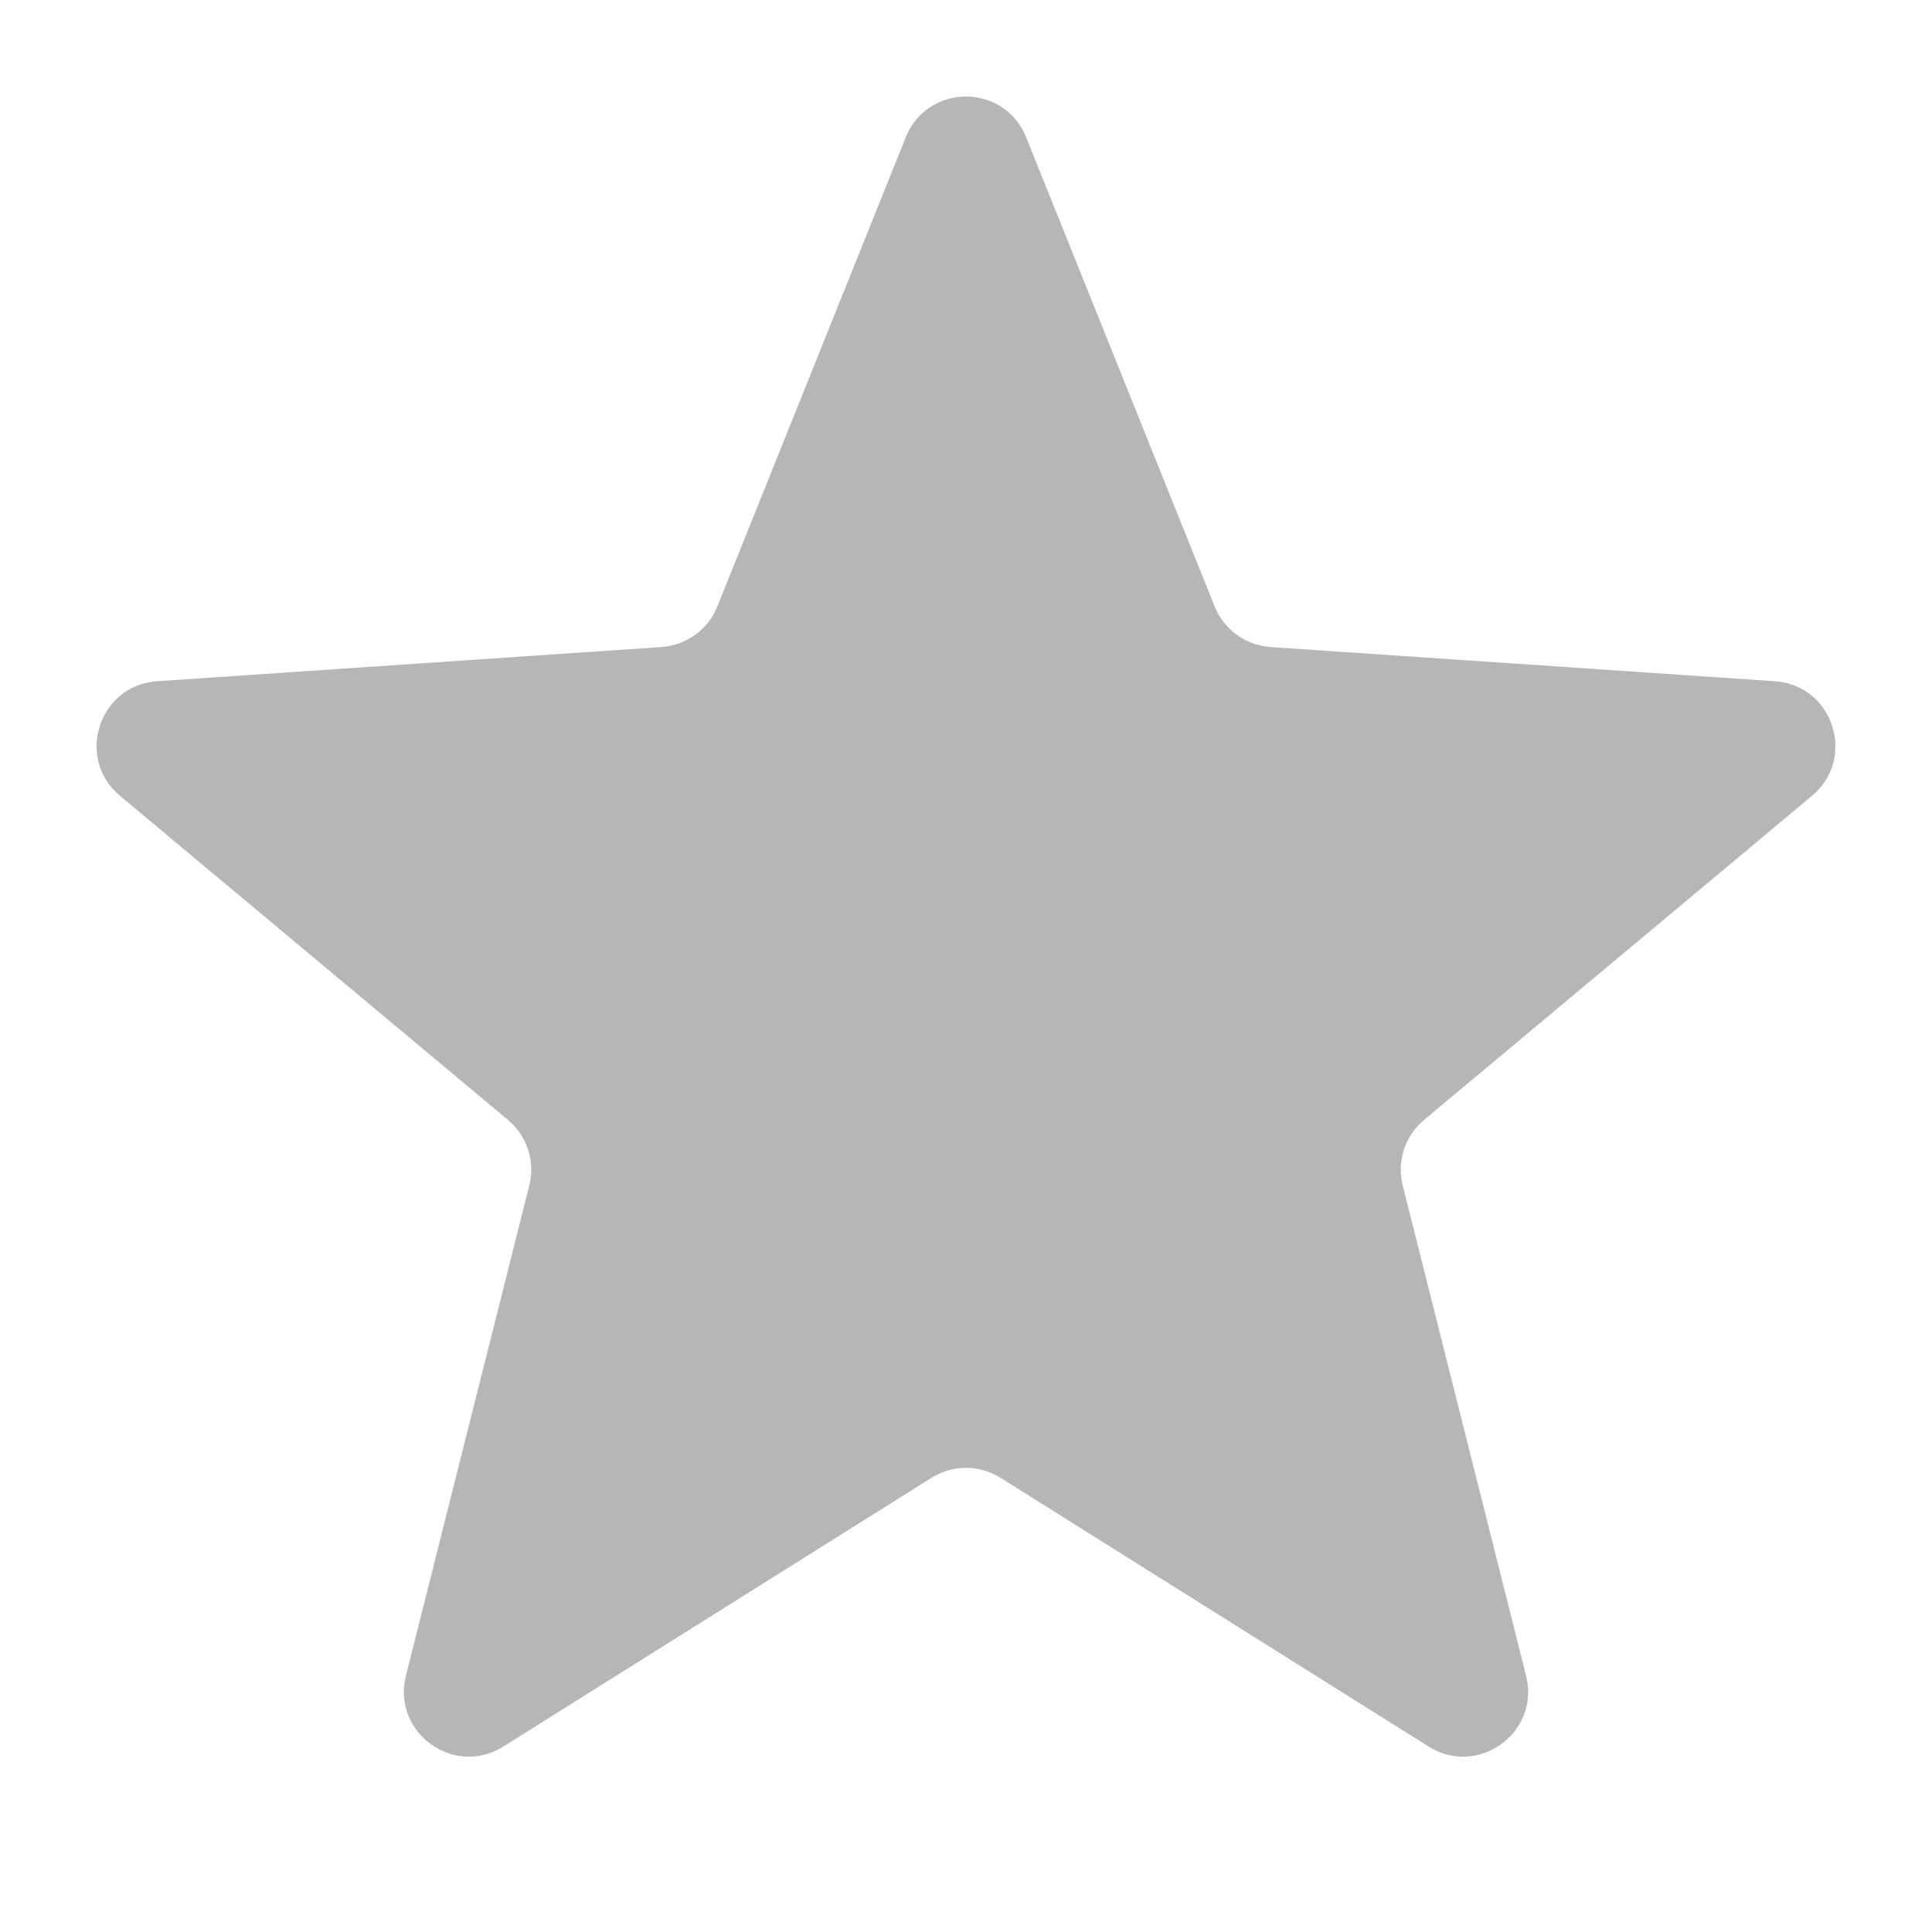
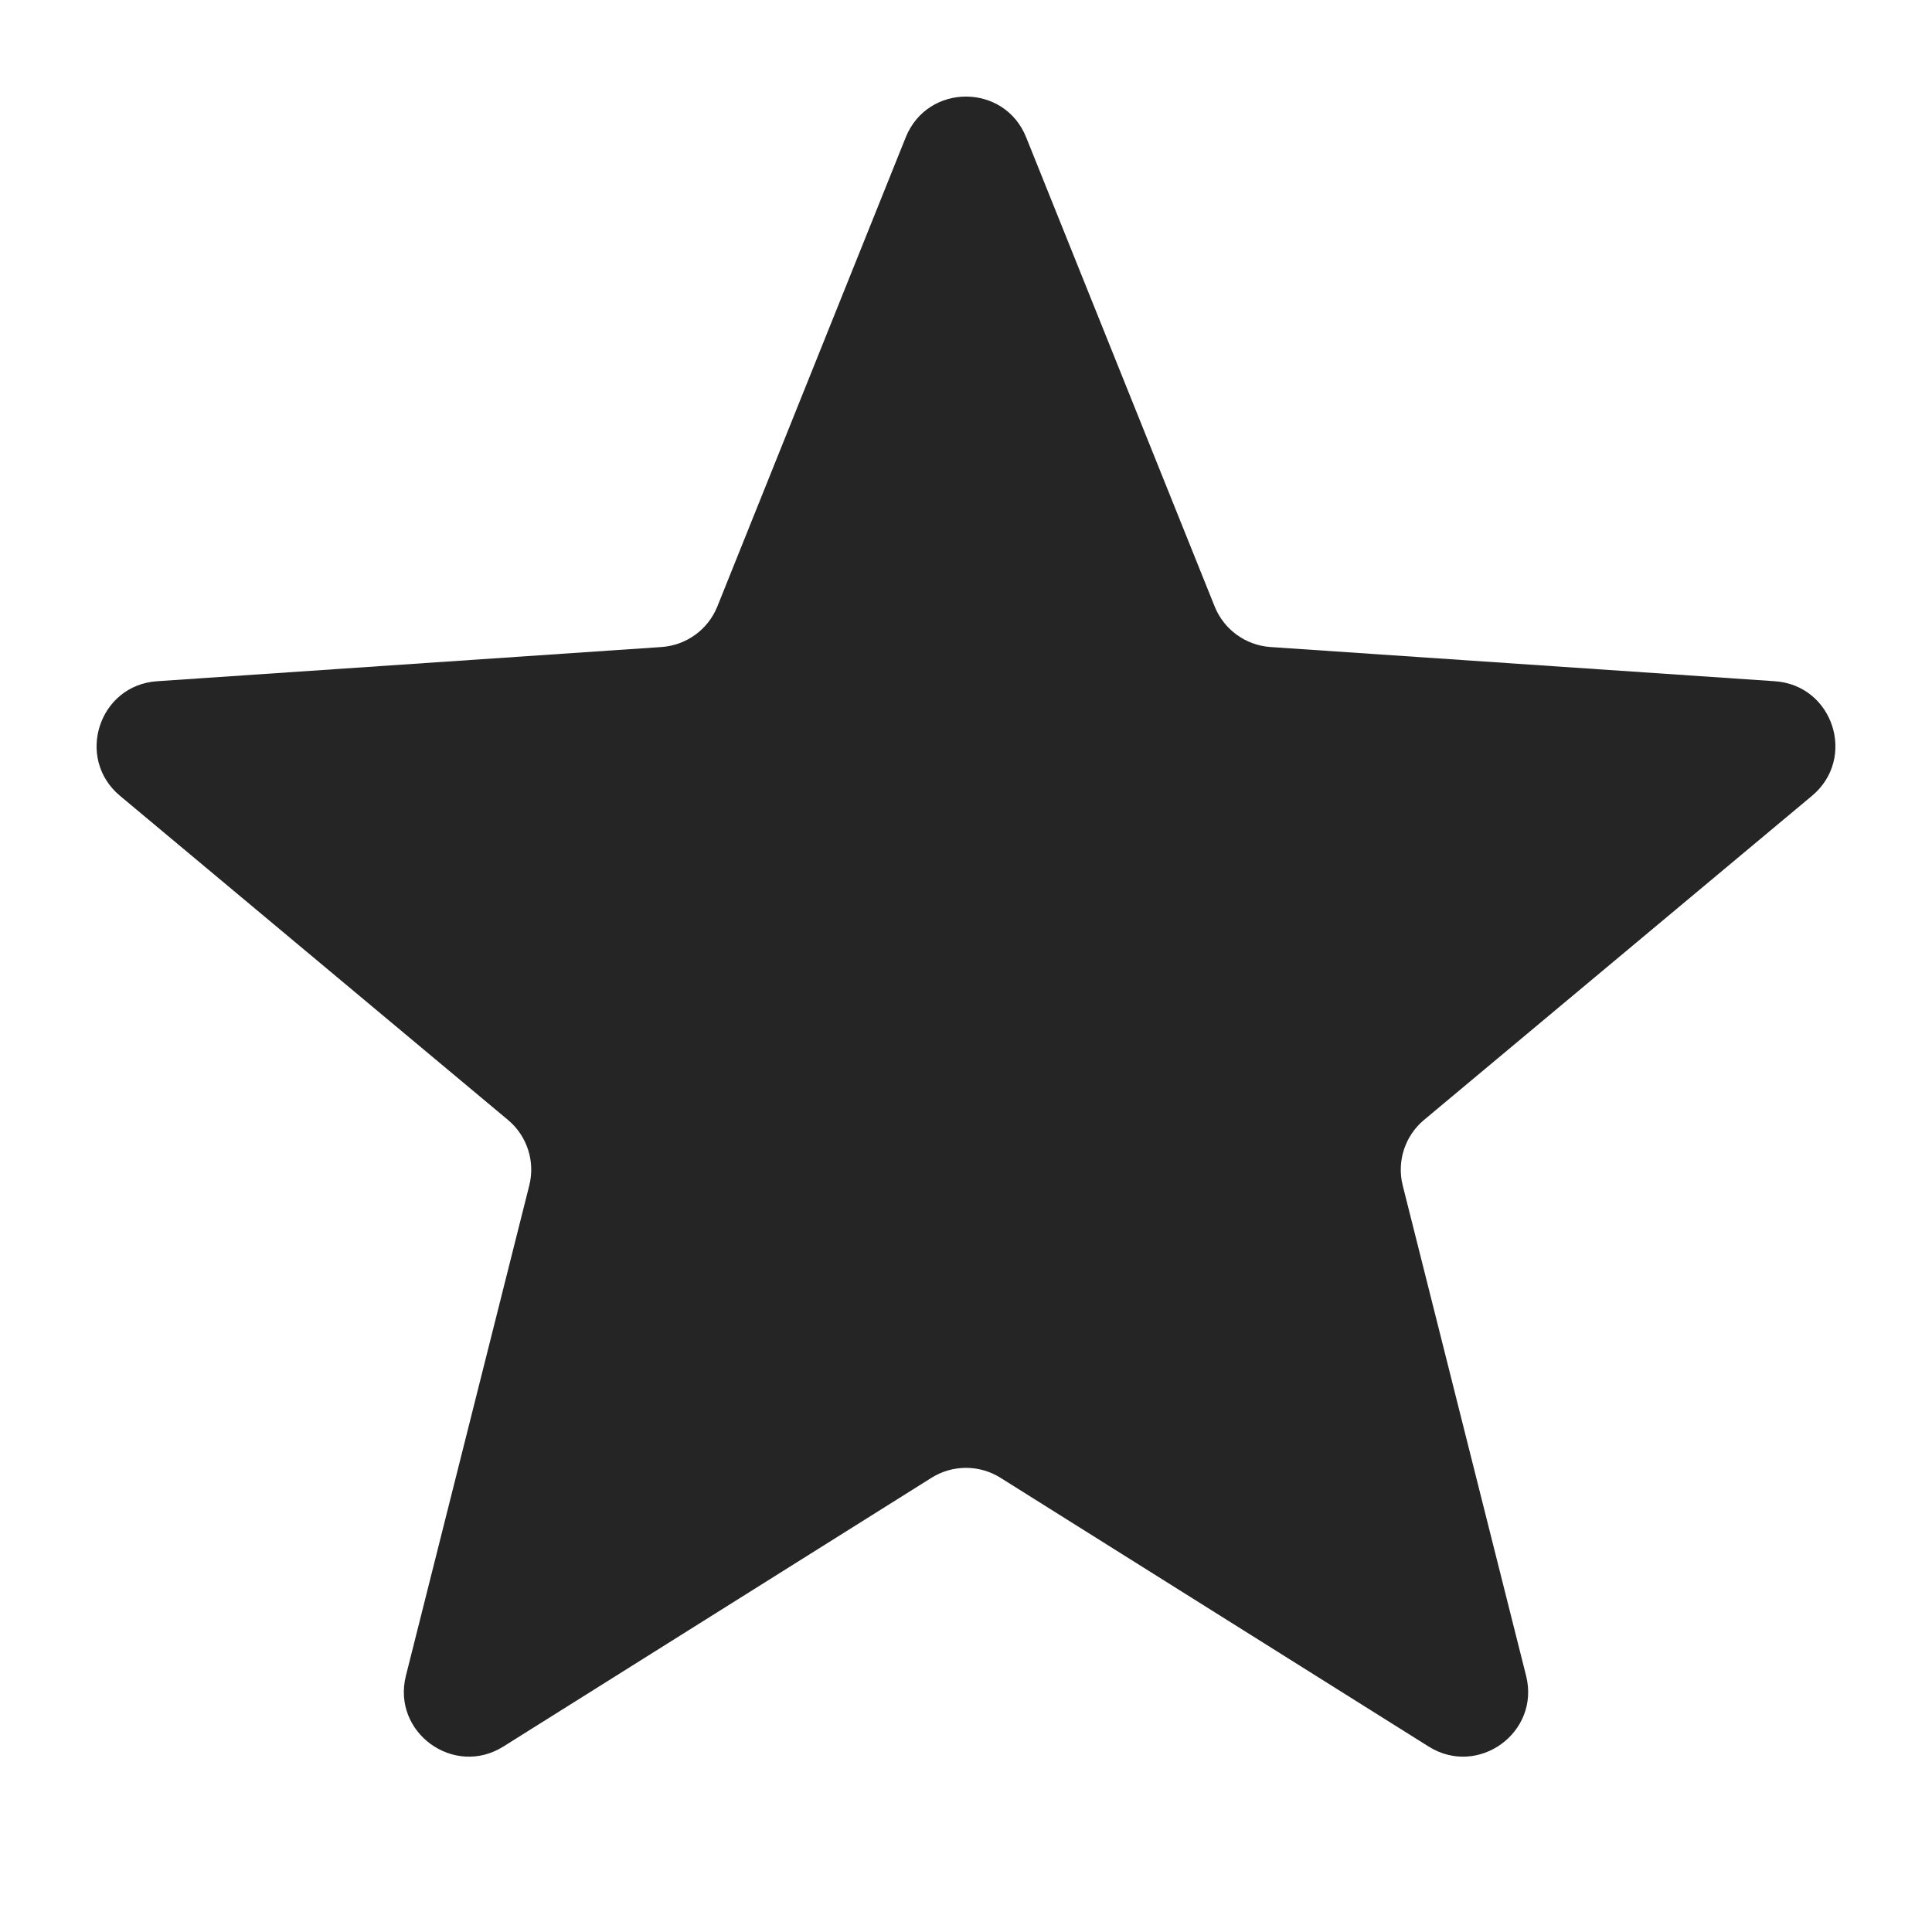
<svg xmlns="http://www.w3.org/2000/svg" width="20" height="20" viewBox="0 0 20 20" fill="none">
-   <path d="M9.376 1.422C9.602 0.859 10.398 0.859 10.623 1.422L12.574 6.278C12.67 6.517 12.894 6.68 13.152 6.698L18.372 7.052C18.977 7.092 19.223 7.849 18.758 8.238L14.742 11.593C14.544 11.758 14.458 12.022 14.521 12.272L15.798 17.347C15.946 17.934 15.302 18.402 14.789 18.08L10.357 15.298C10.139 15.161 9.861 15.161 9.643 15.298L5.211 18.08C4.698 18.402 4.054 17.934 4.202 17.347L5.479 12.272C5.542 12.022 5.456 11.758 5.258 11.593L1.242 8.238C0.777 7.849 1.023 7.092 1.627 7.052L6.848 6.698C7.106 6.68 7.33 6.517 7.426 6.278L9.376 1.422Z" fill="#B6B6B6" />
+   <path d="M9.376 1.422C9.602 0.859 10.398 0.859 10.623 1.422L12.574 6.278C12.67 6.517 12.894 6.68 13.152 6.698L18.372 7.052C18.977 7.092 19.223 7.849 18.758 8.238L14.742 11.593C14.544 11.758 14.458 12.022 14.521 12.272L15.798 17.347C15.946 17.934 15.302 18.402 14.789 18.08L10.357 15.298C10.139 15.161 9.861 15.161 9.643 15.298L5.211 18.08C4.698 18.402 4.054 17.934 4.202 17.347L5.479 12.272C5.542 12.022 5.456 11.758 5.258 11.593L1.242 8.238C0.777 7.849 1.023 7.092 1.627 7.052L6.848 6.698C7.106 6.68 7.33 6.517 7.426 6.278L9.376 1.422Z" fill="#252525" />
</svg>
